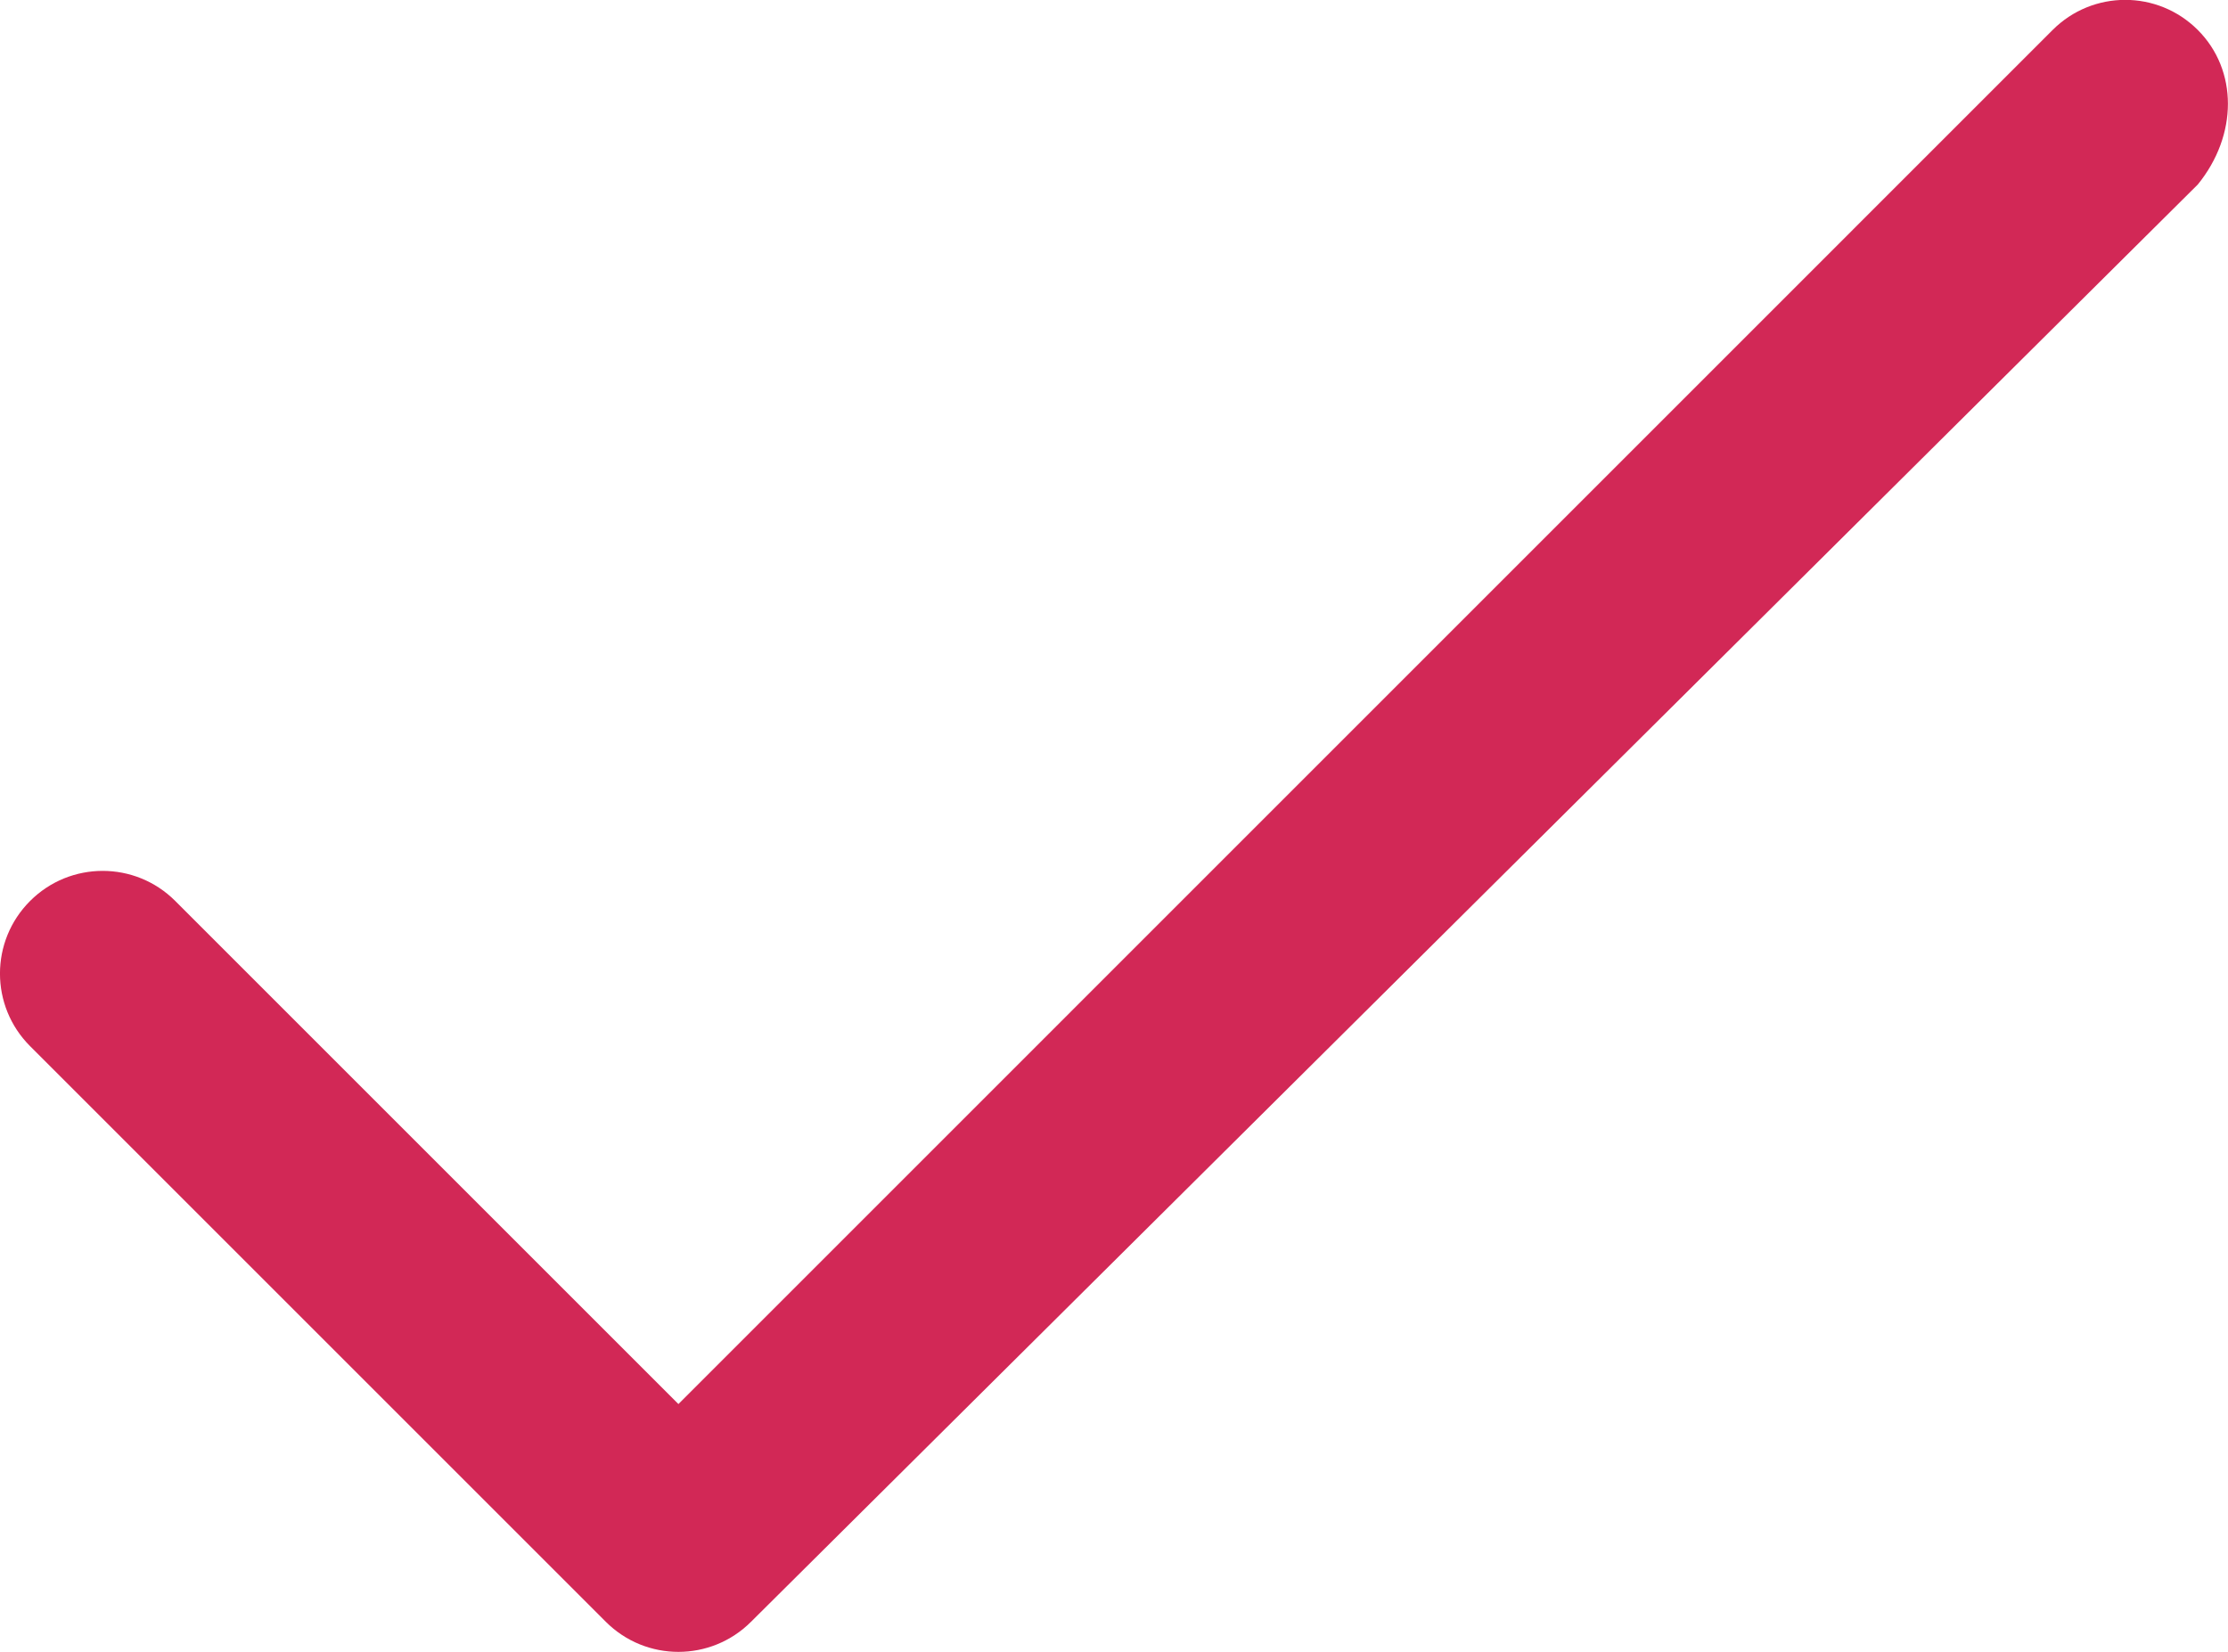
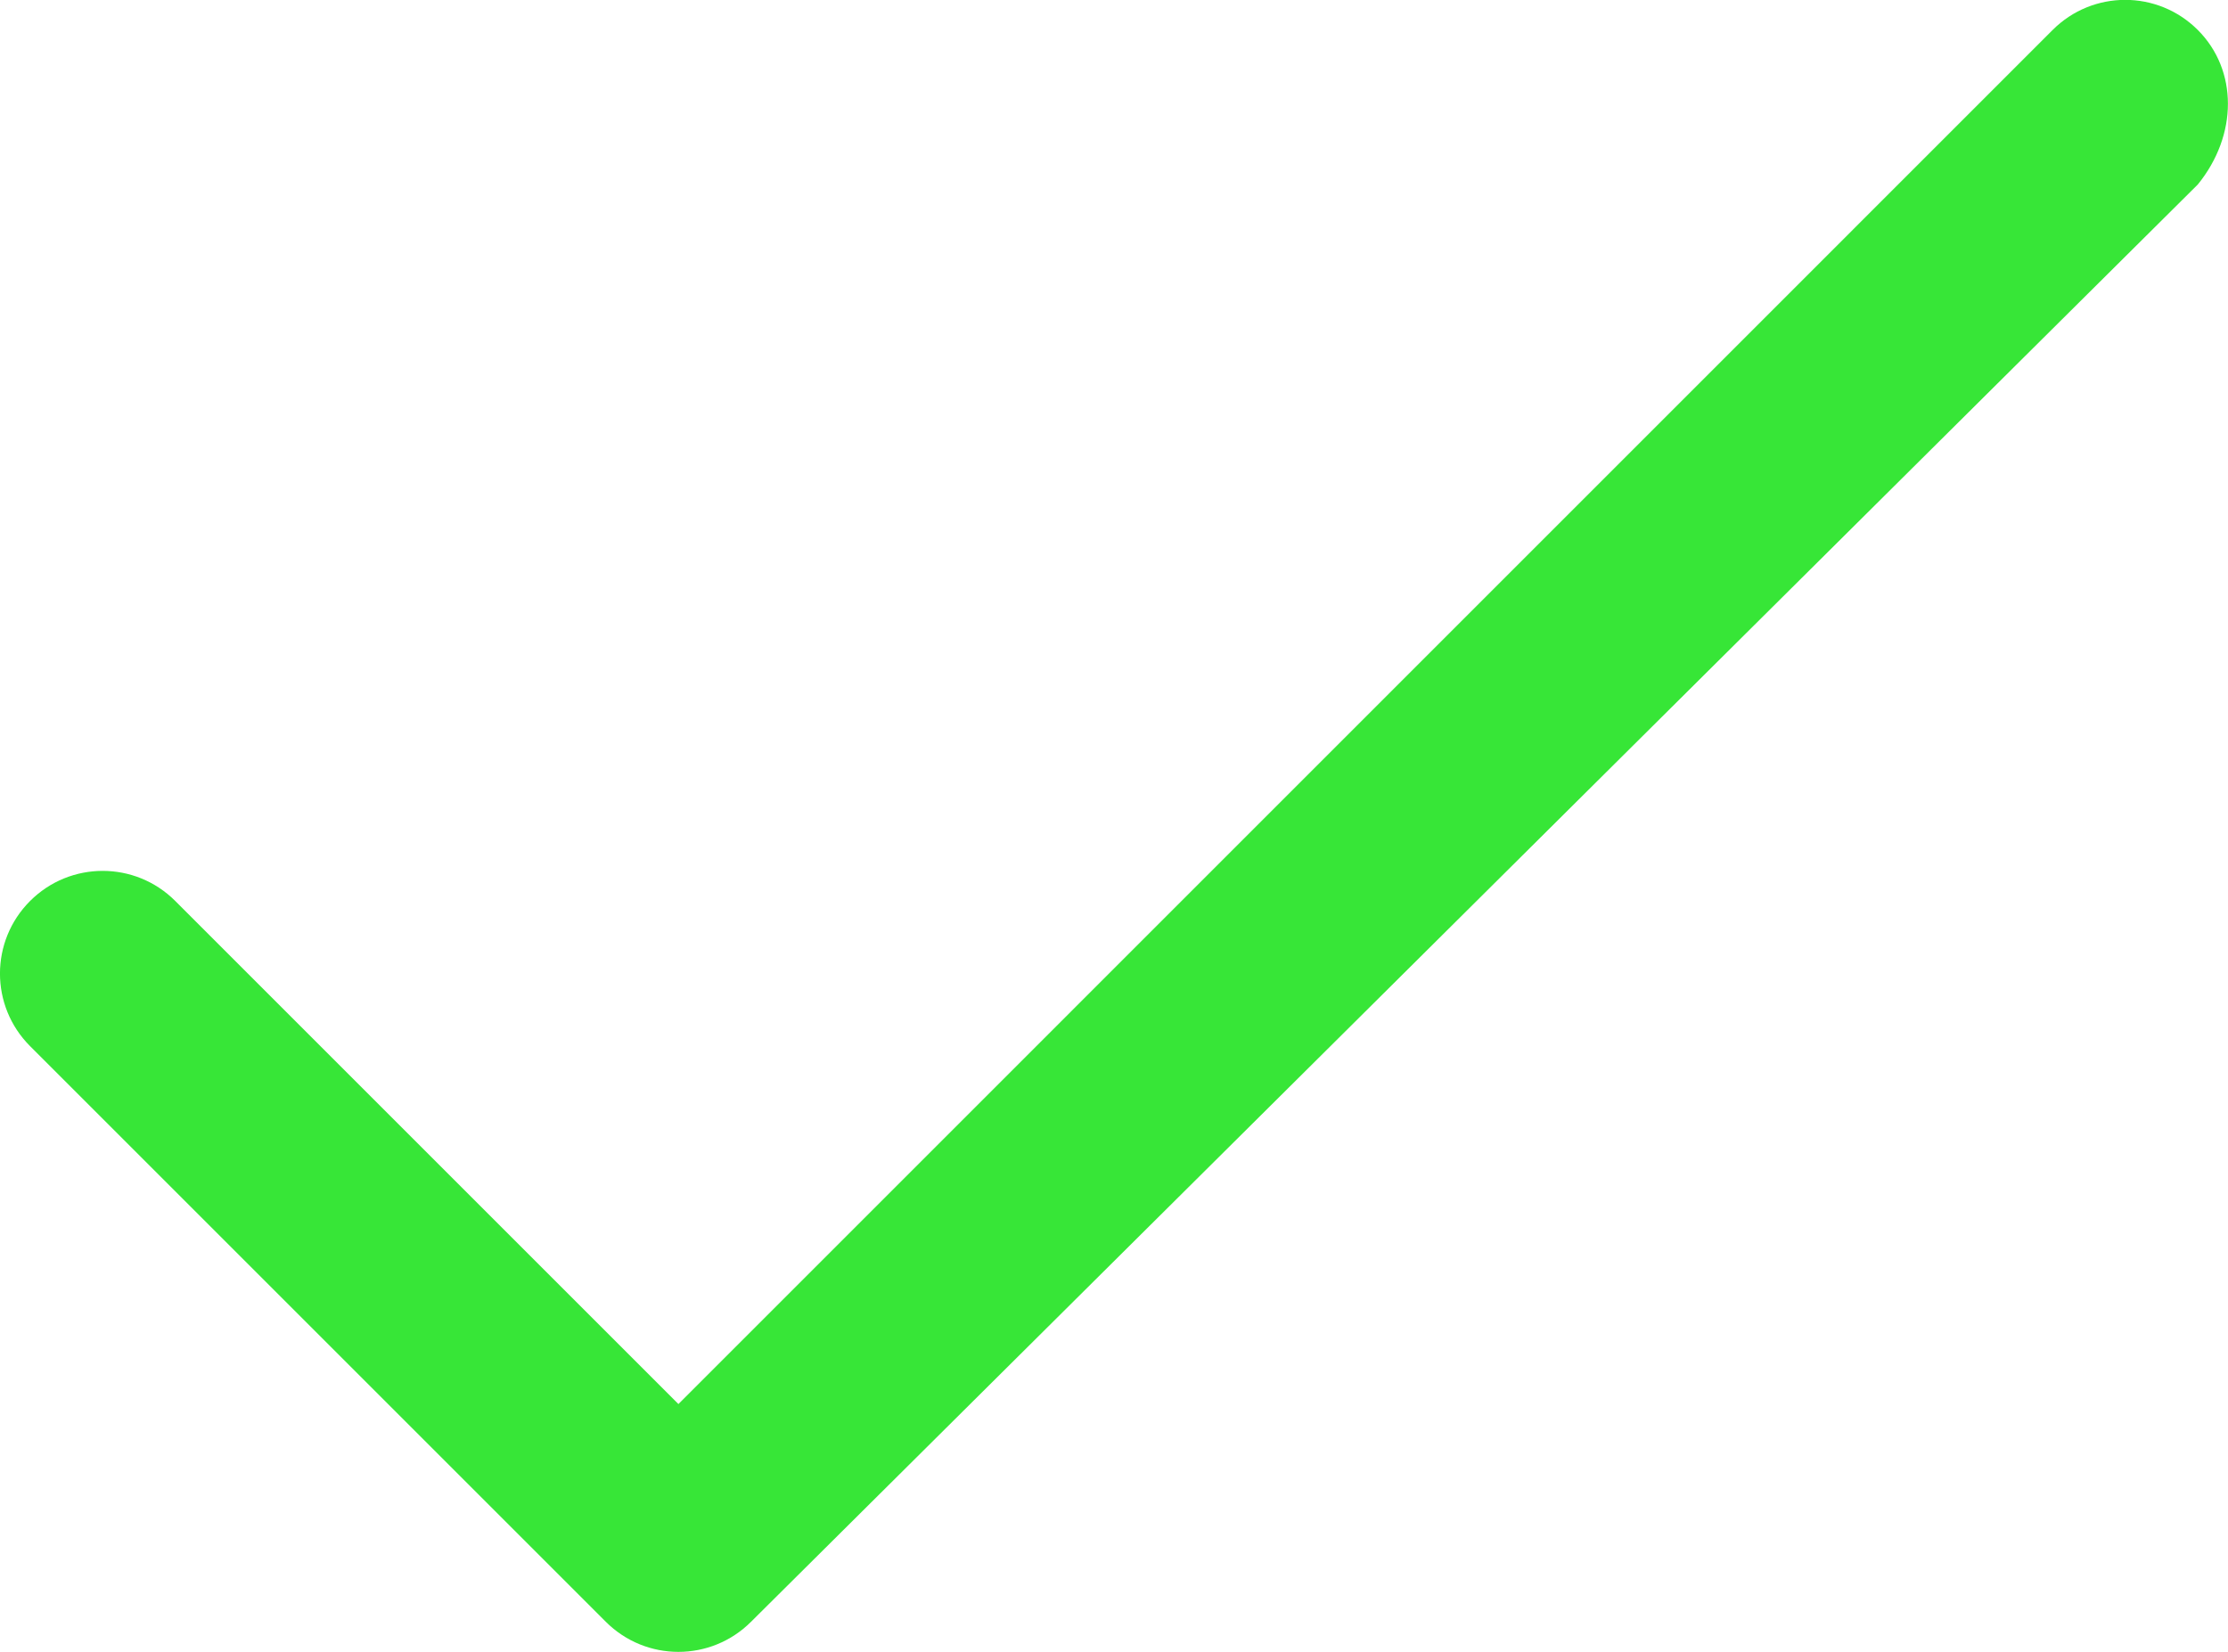
- <svg xmlns="http://www.w3.org/2000/svg" version="1.0" id="icon-check" x="0px" y="0px" width="21.698px" height="16.09px" viewBox="-82.357 4.875 21.698 16.09" enable-background="new -82.357 4.875 21.698 16.09" xml:space="preserve" fill="#d22856">
+ <svg xmlns="http://www.w3.org/2000/svg" version="1.0" id="icon-check" x="0px" y="0px" width="21.698px" height="16.09px" viewBox="-82.357 4.875 21.698 16.09" enable-background="new -82.357 4.875 21.698 16.09" xml:space="preserve" fill="rgb(55, 230, 55)">
  <path d="M-60.953,5.167c-0.391-0.391-1.023-0.391-1.414,0L-75.75,18.551l-4.9-4.9c-0.391-0.391-1.023-0.391-1.414,0 s-0.391,1.023,0,1.414l5.607,5.607c0.195,0.195,0.451,0.293,0.707,0.293s0.512-0.098,0.707-0.293l14.09-14.0 C-60.562,6.191-60.562,5.558-60.953,5.167z" />
</svg>
